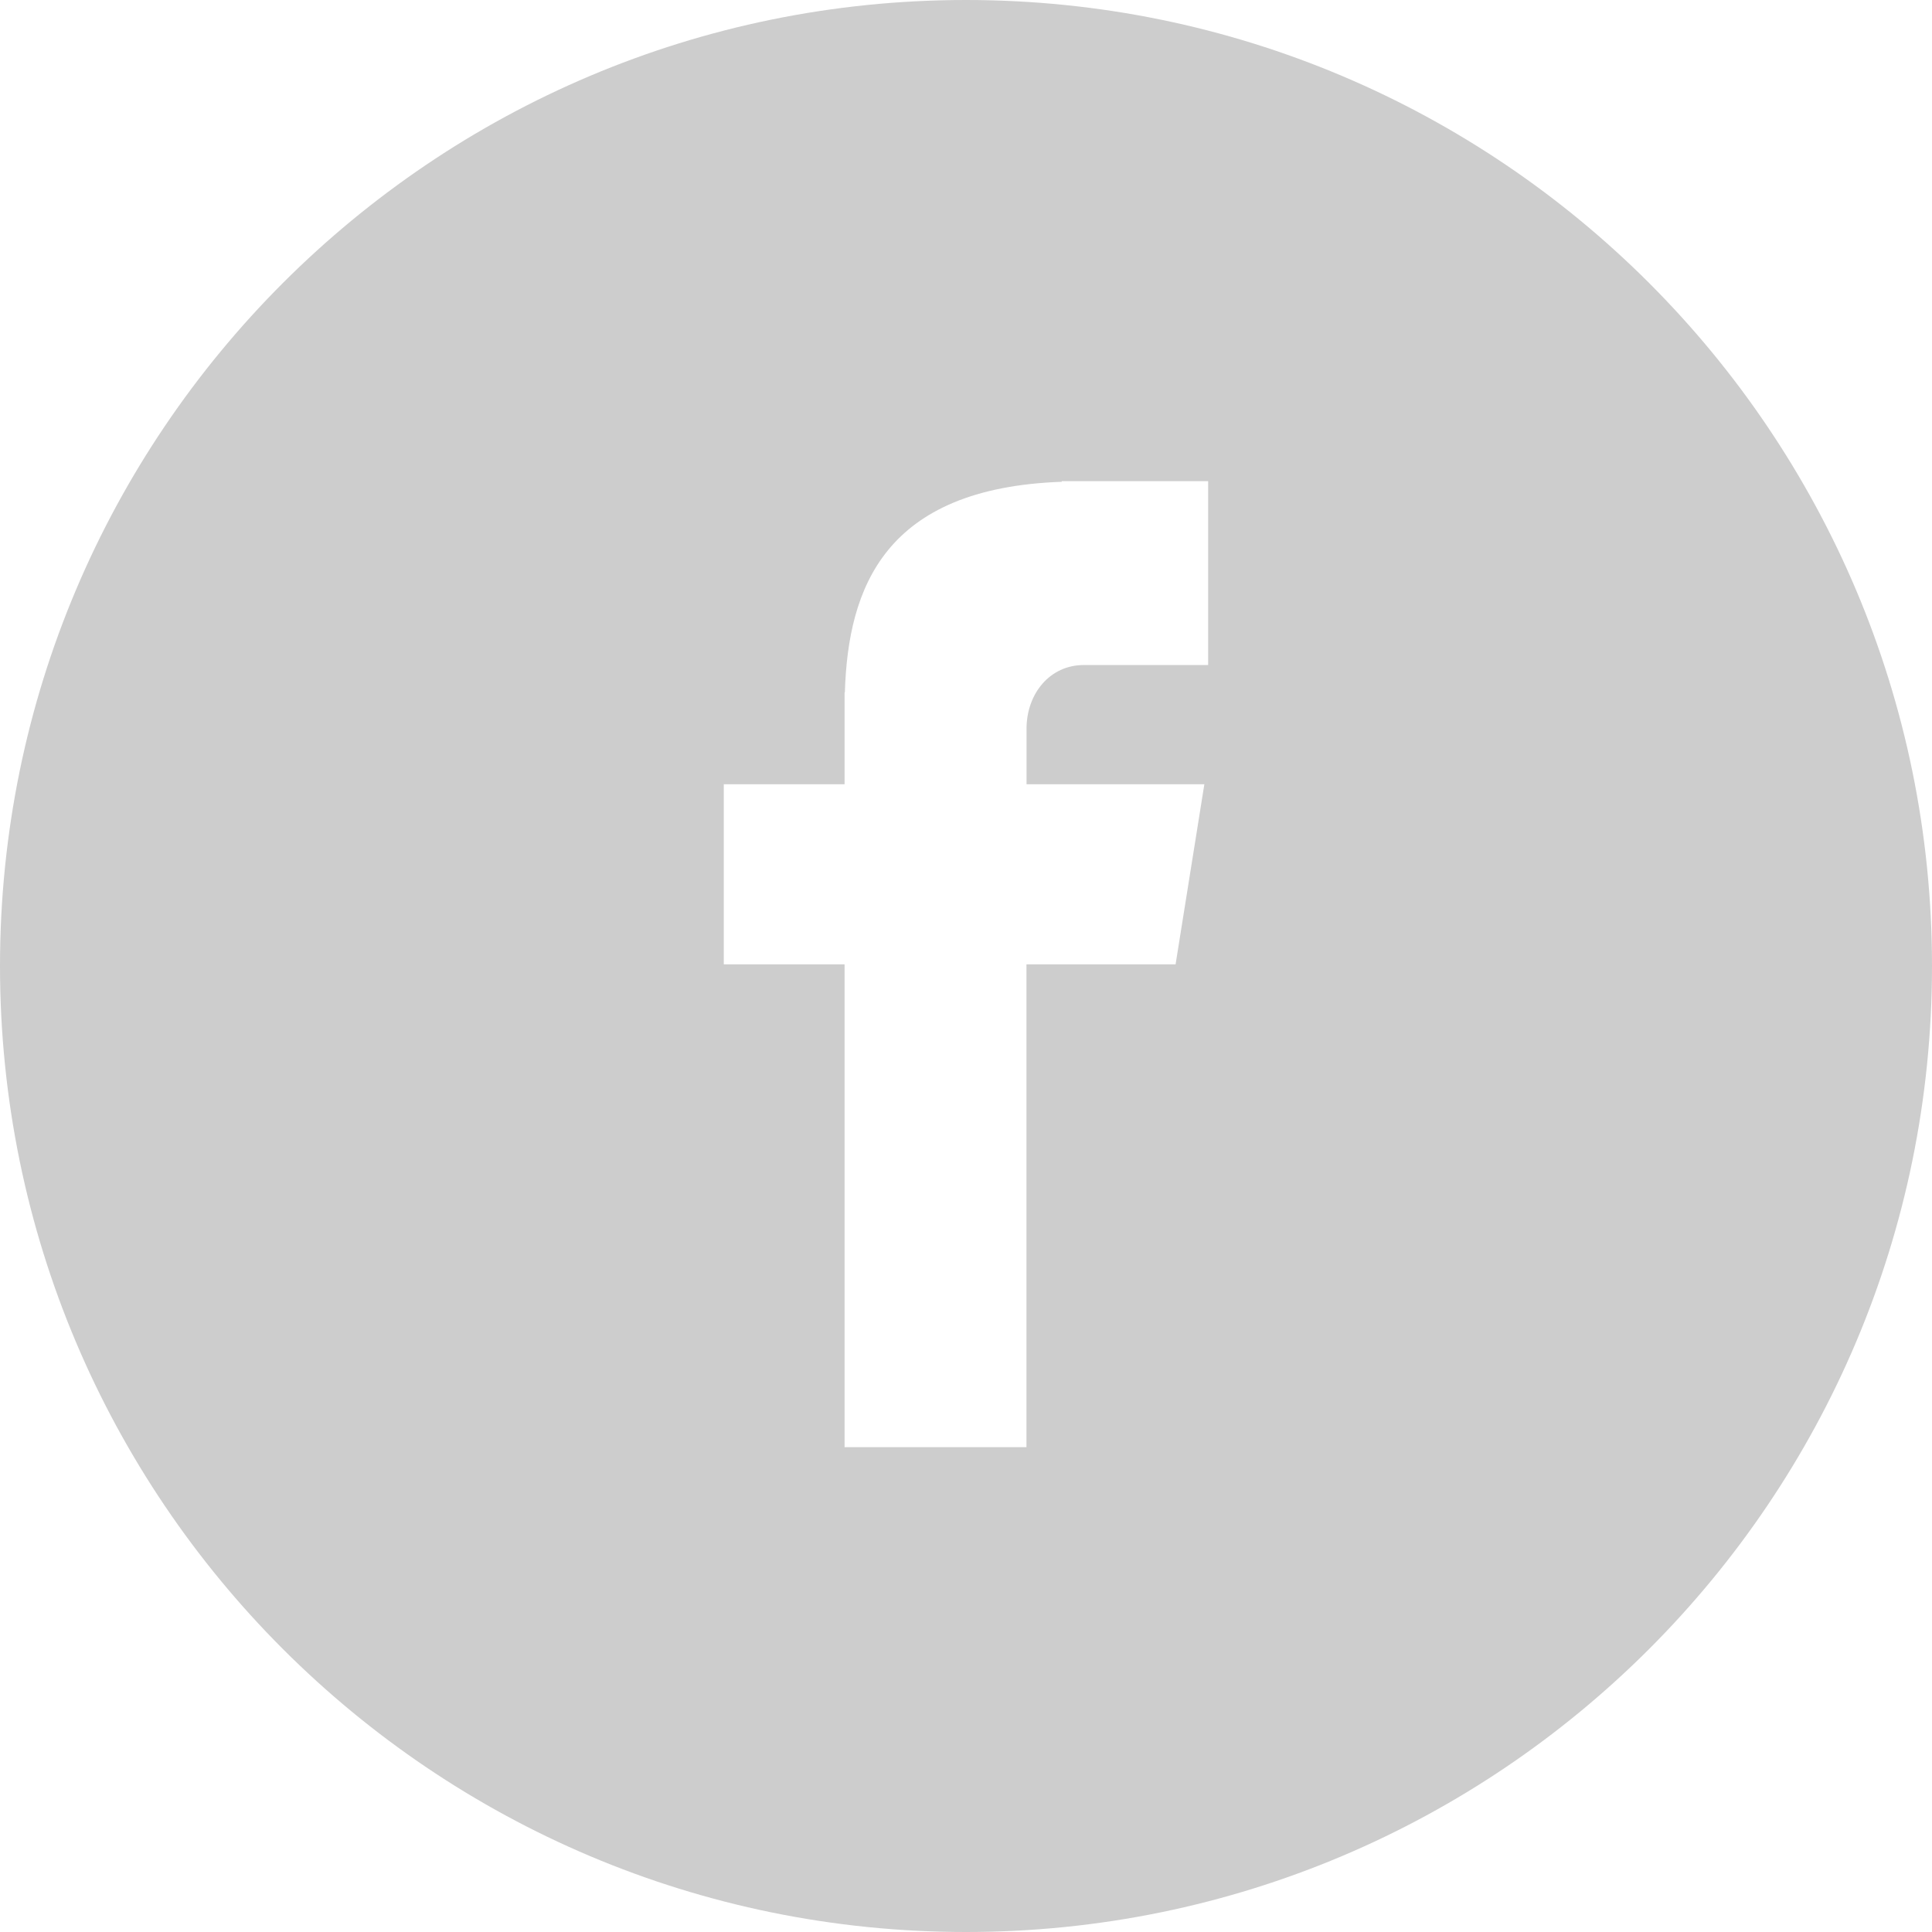
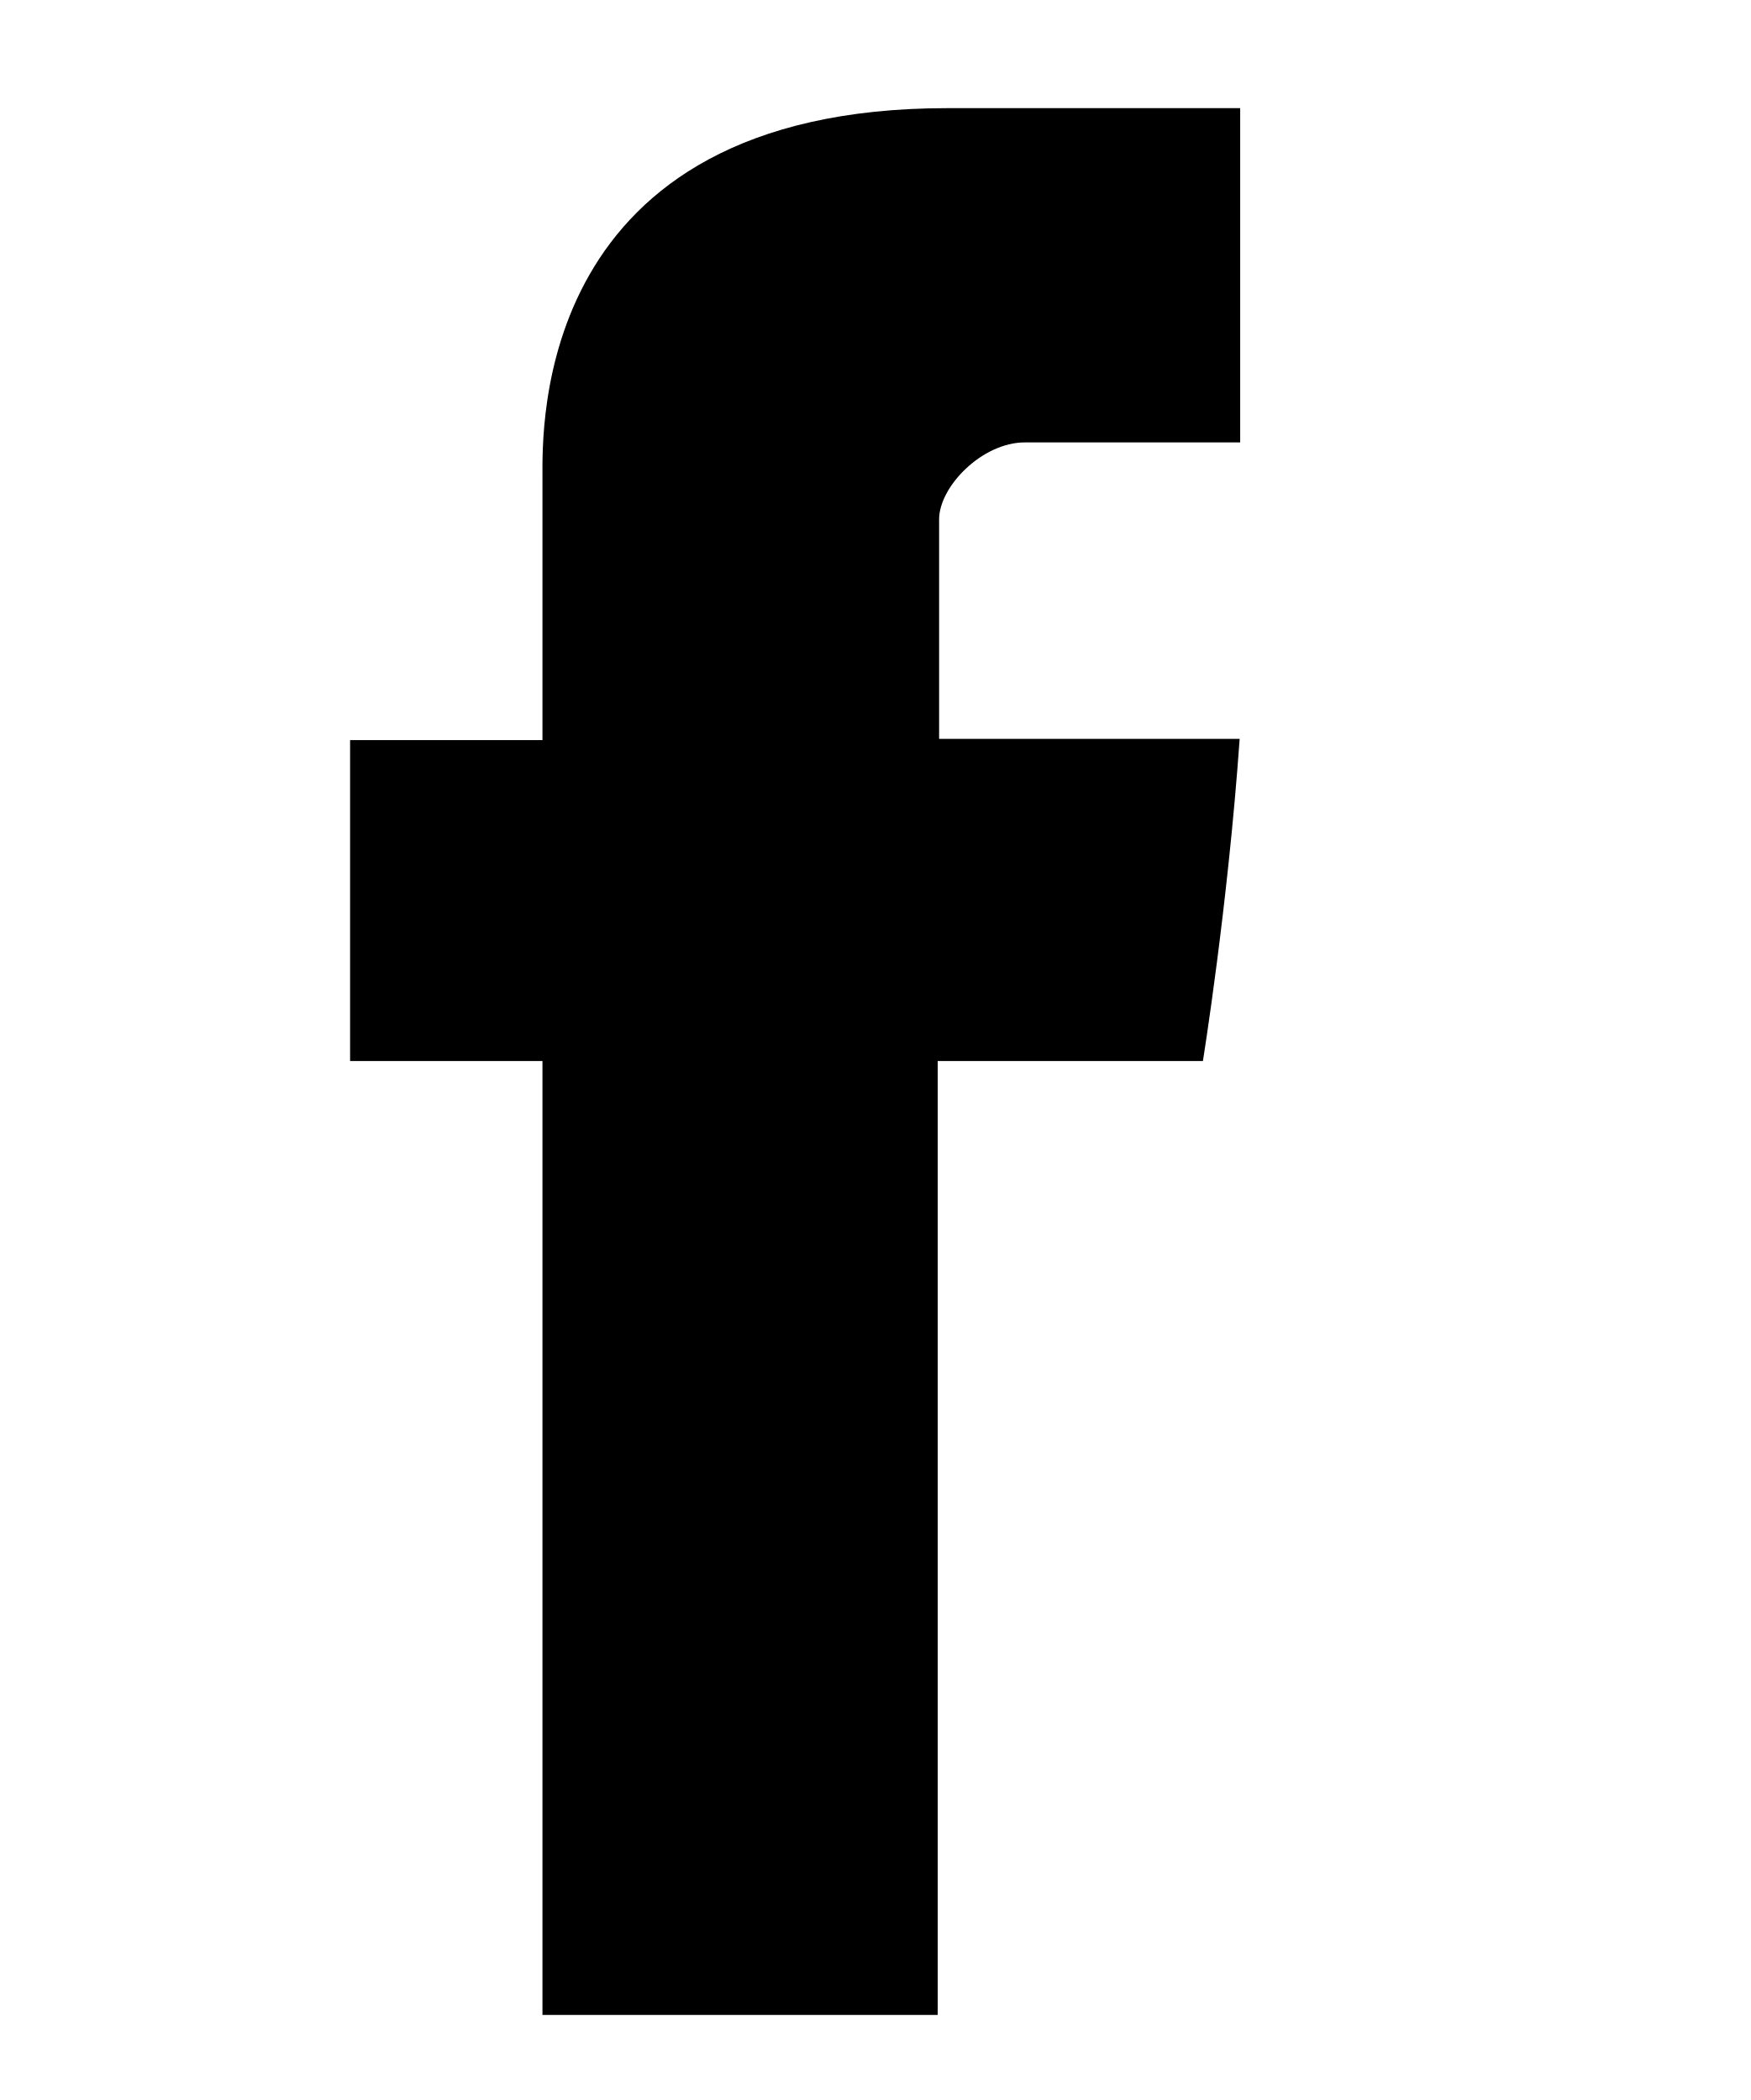
- <svg xmlns="http://www.w3.org/2000/svg" width="27" height="27" viewBox="0 0 27 27" fill="none">
-   <path fill-rule="evenodd" clip-rule="evenodd" d="M27 13.5C27 6.045 20.956 0 13.5 0C6.044 0 0 6.045 0 13.5C0 20.956 6.044 27 13.5 27C20.956 27 27 20.956 27 13.5ZM16.884 9.294H15.144C14.675 9.294 14.346 9.691 14.346 10.185V10.96H16.831L16.429 13.477H14.345V20.224H11.803V13.477H10.115V10.96H11.803V9.677H11.807C11.852 8.214 12.36 6.821 14.838 6.733V6.724H16.884V9.294Z" fill="#CDCDCD" />
+ <svg xmlns="http://www.w3.org/2000/svg" width="10" height="12" viewBox="0 0 6 12">
+   <path d="M1.099 2.729C1.099 3.003 1.099 4.229 1.099 4.229H0V6.063H1.099V11.514H3.357V6.063H4.872C4.872 6.063 5.014 5.184 5.082 4.222C4.885 4.222 3.365 4.222 3.365 4.222C3.365 4.222 3.365 3.155 3.365 2.968C3.365 2.78 3.611 2.528 3.855 2.528C4.097 2.528 4.61 2.528 5.085 2.528C5.085 2.278 5.085 1.415 5.085 0.618C4.451 0.618 3.73 0.618 3.412 0.618C1.043 0.618 1.099 2.454 1.099 2.729Z" />
</svg>
